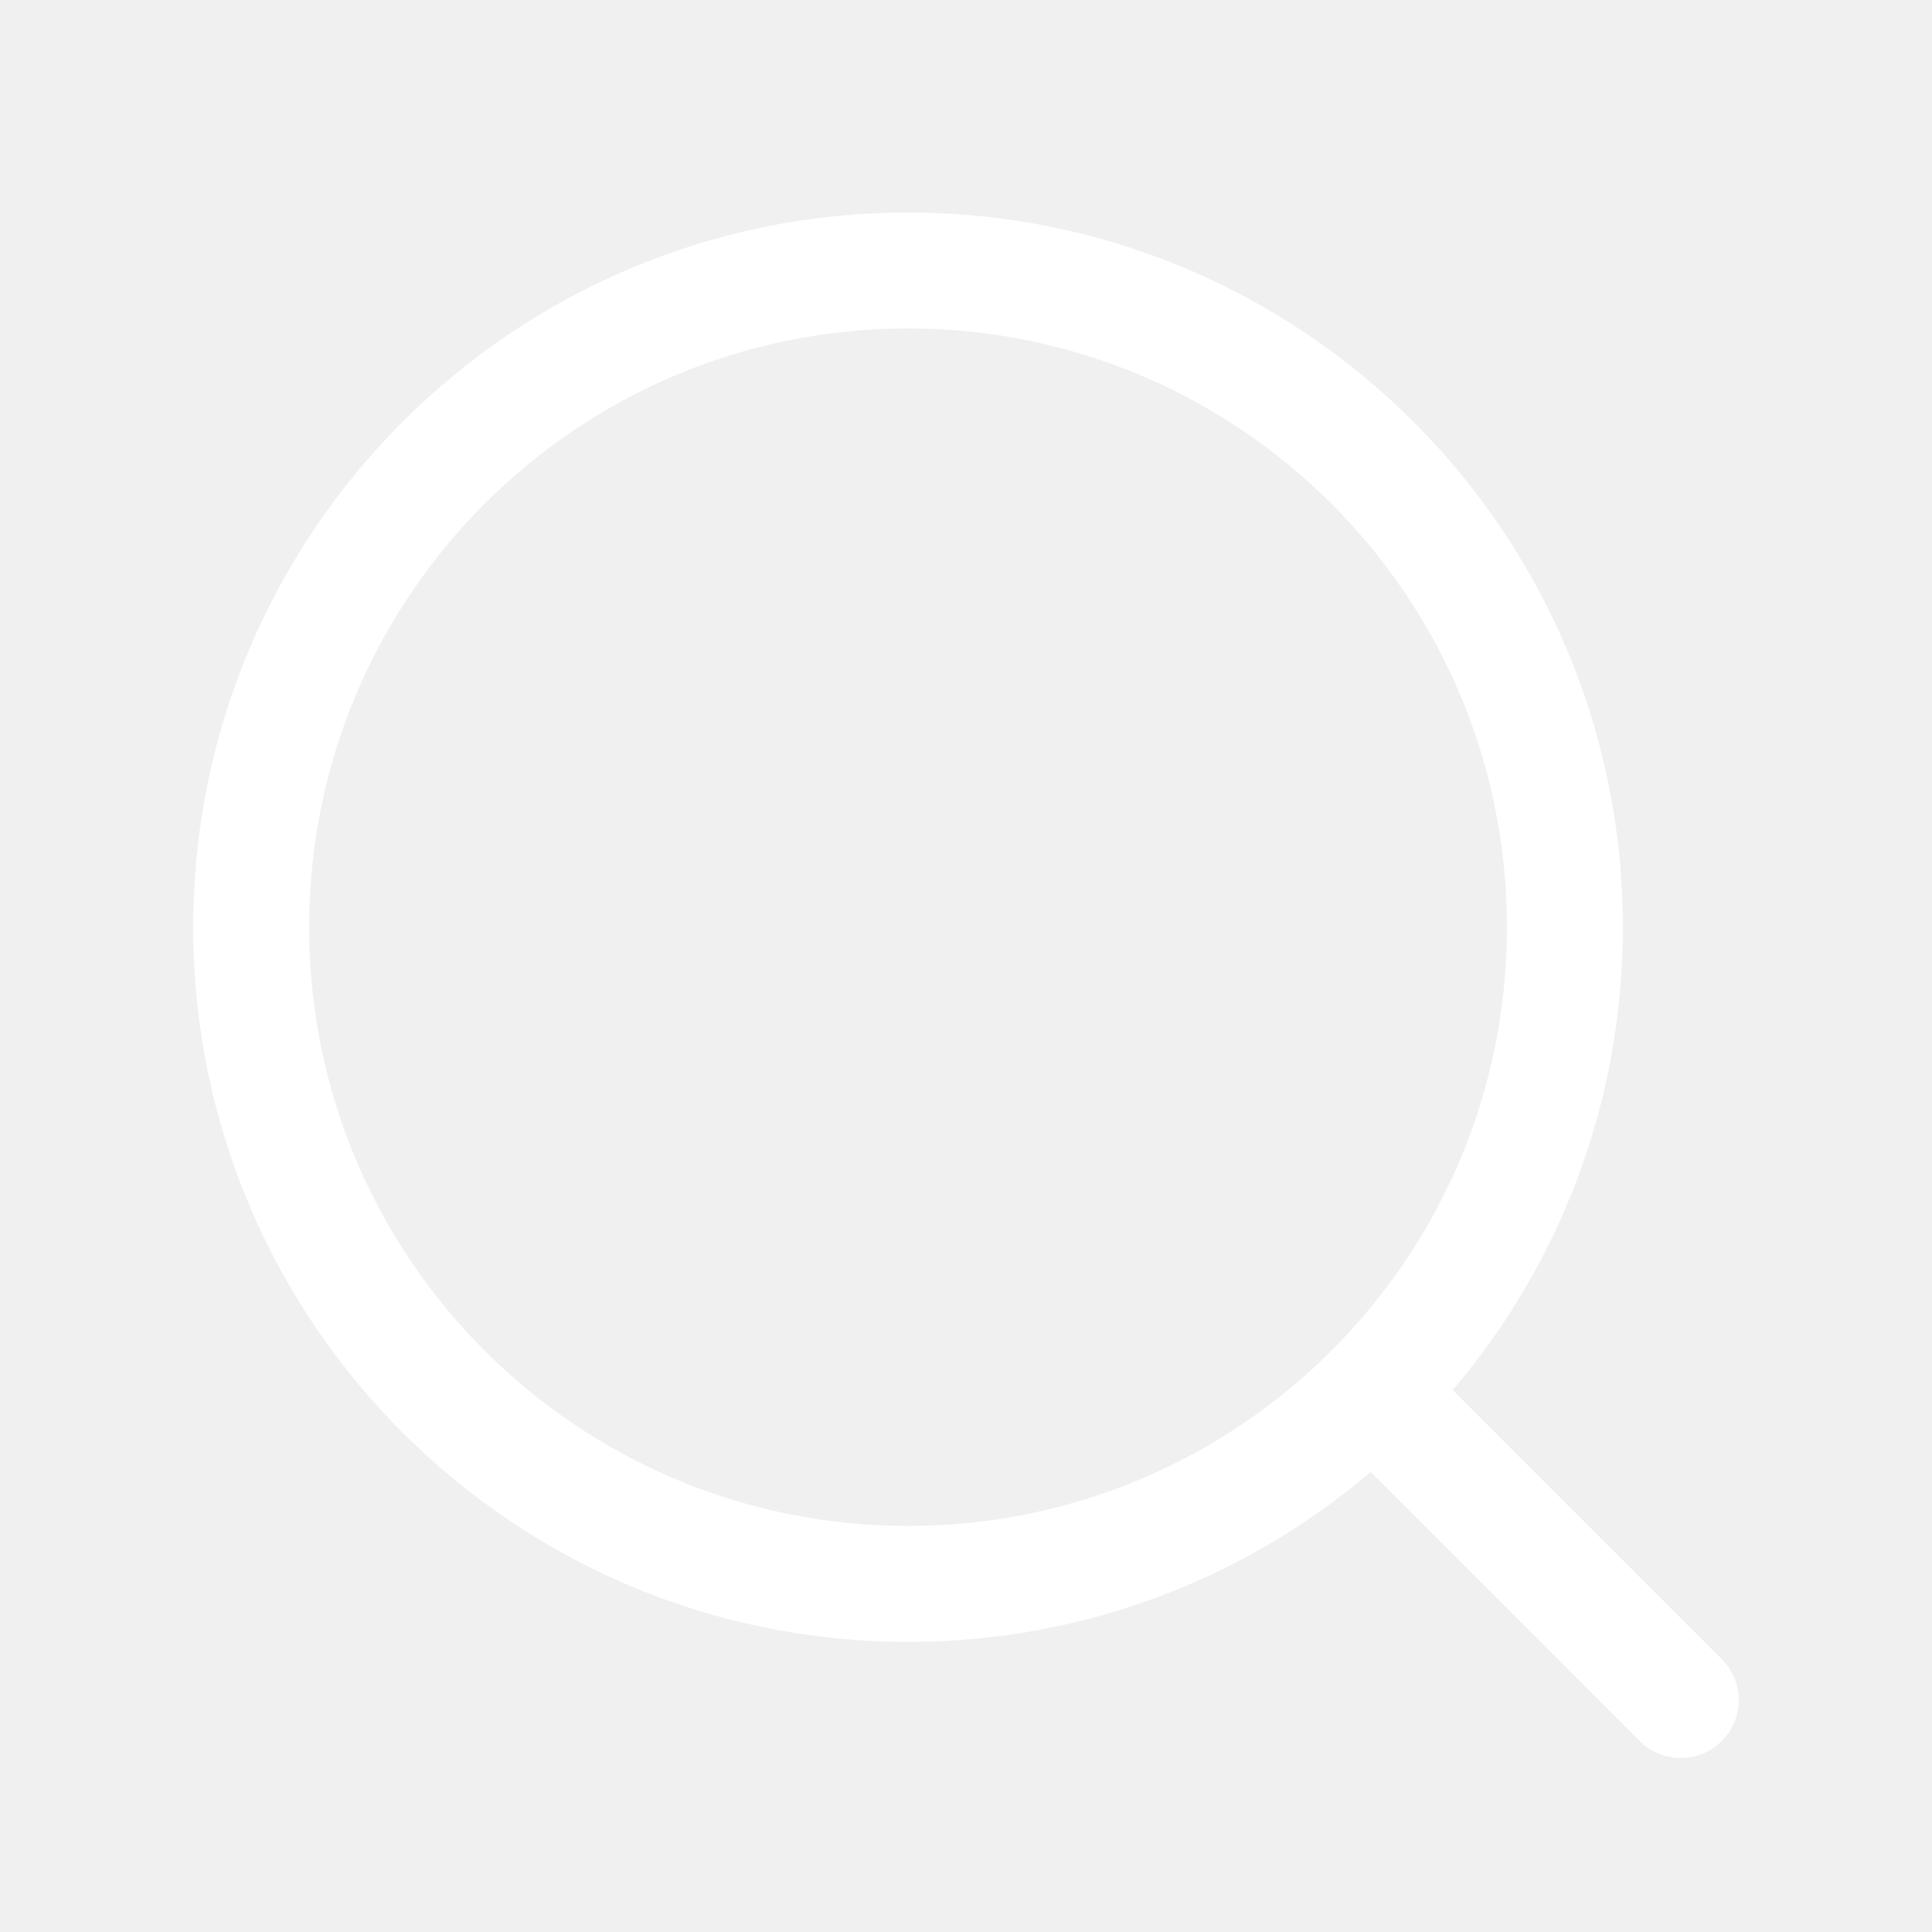
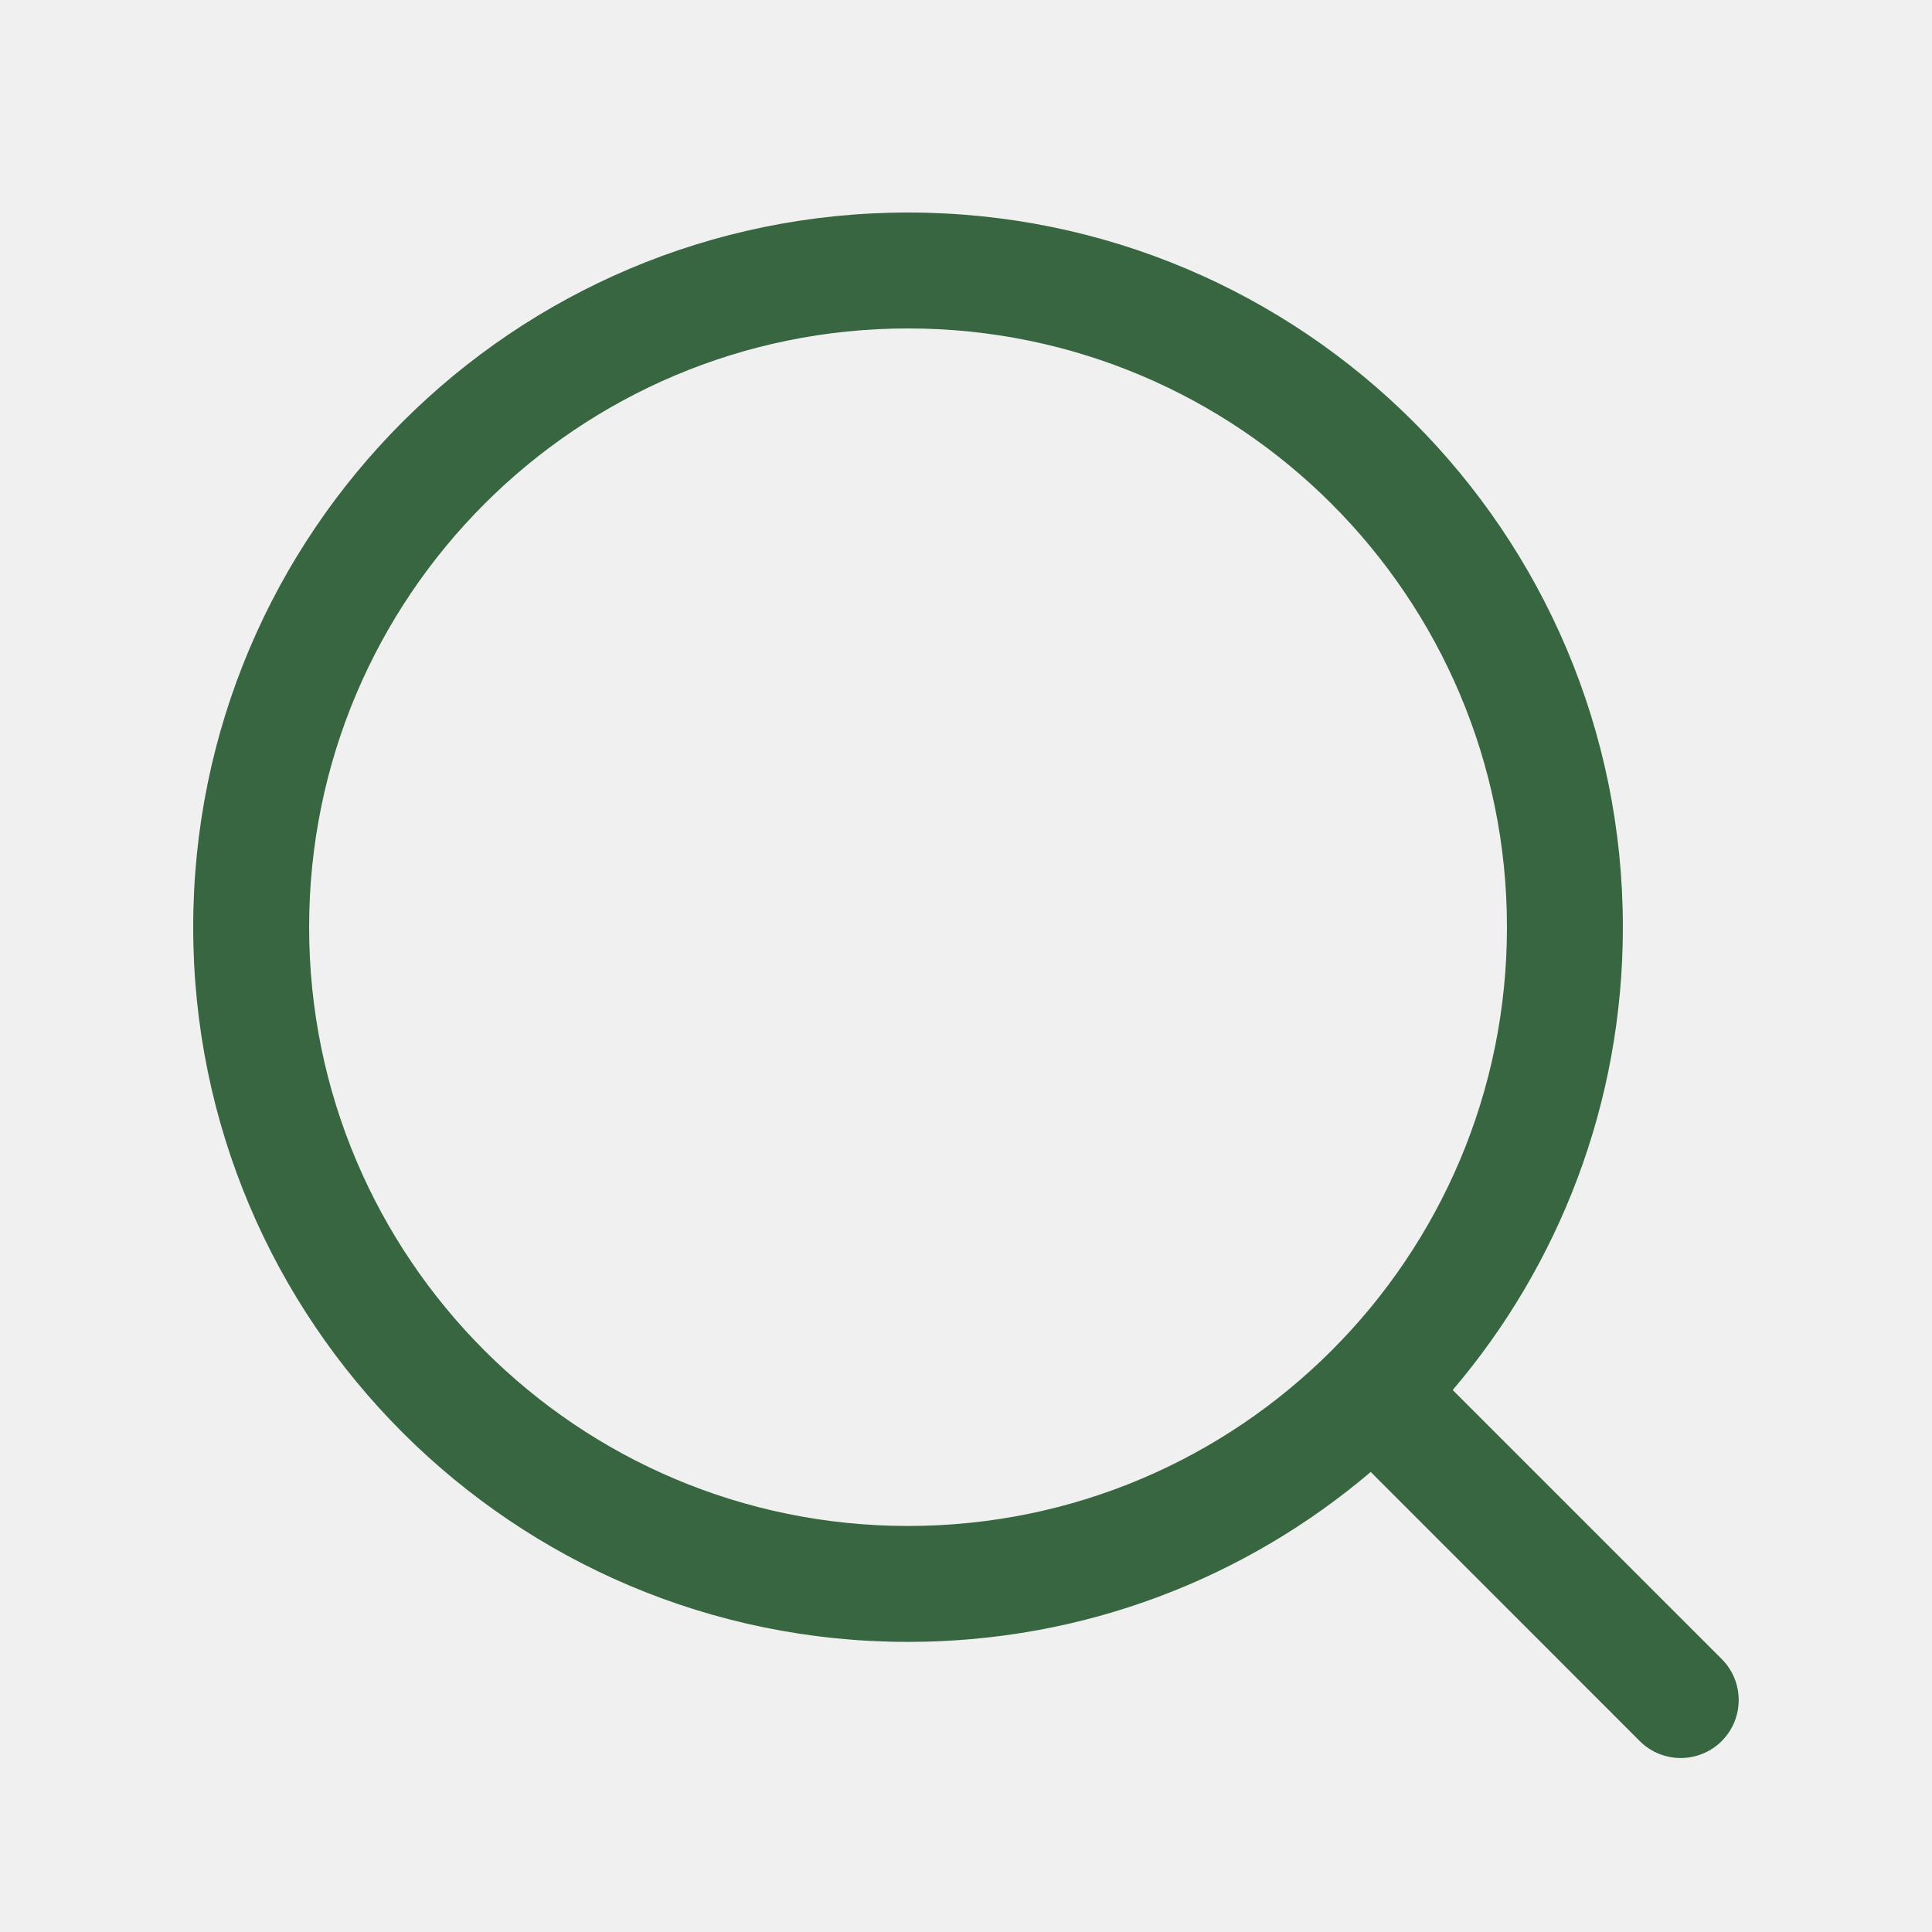
<svg xmlns="http://www.w3.org/2000/svg" width="80" height="80" viewBox="0 0 24 25" fill="none" transform="rotate(0 0 0)">
-   <path fill-rule="evenodd" clip-rule="evenodd" d="M11.25 2.75C6.142 2.75 2 6.89 2 11.998C2 17.106 6.142 21.246 11.25 21.246C13.534 21.246 15.624 20.419 17.237 19.047L20.718 22.529C21.011 22.822 21.486 22.822 21.779 22.529C22.072 22.236 22.072 21.761 21.779 21.468L18.298 17.987C19.671 16.374 20.5 14.283 20.5 11.998C20.5 6.89 16.358 2.75 11.25 2.75ZM3.5 11.998C3.5 7.719 6.97 4.25 11.25 4.25C15.53 4.25 19 7.719 19 11.998C19 16.277 15.53 19.746 11.25 19.746C6.97 19.746 3.5 16.277 3.5 11.998Z" fill="white" />
+   <path fill-rule="evenodd" clip-rule="evenodd" d="M11.25 2.75C6.142 2.75 2 6.89 2 11.998C2 17.106 6.142 21.246 11.25 21.246C13.534 21.246 15.624 20.419 17.237 19.047L20.718 22.529C21.011 22.822 21.486 22.822 21.779 22.529C22.072 22.236 22.072 21.761 21.779 21.468L18.298 17.987C19.671 16.374 20.5 14.283 20.5 11.998C20.5 6.89 16.358 2.75 11.25 2.75ZM3.5 11.998C3.5 7.719 6.97 4.25 11.25 4.25C15.53 4.25 19 7.719 19 11.998C19 16.277 15.53 19.746 11.25 19.746C6.97 19.746 3.5 16.277 3.5 11.998Z" fill="#386641" />
</svg>
